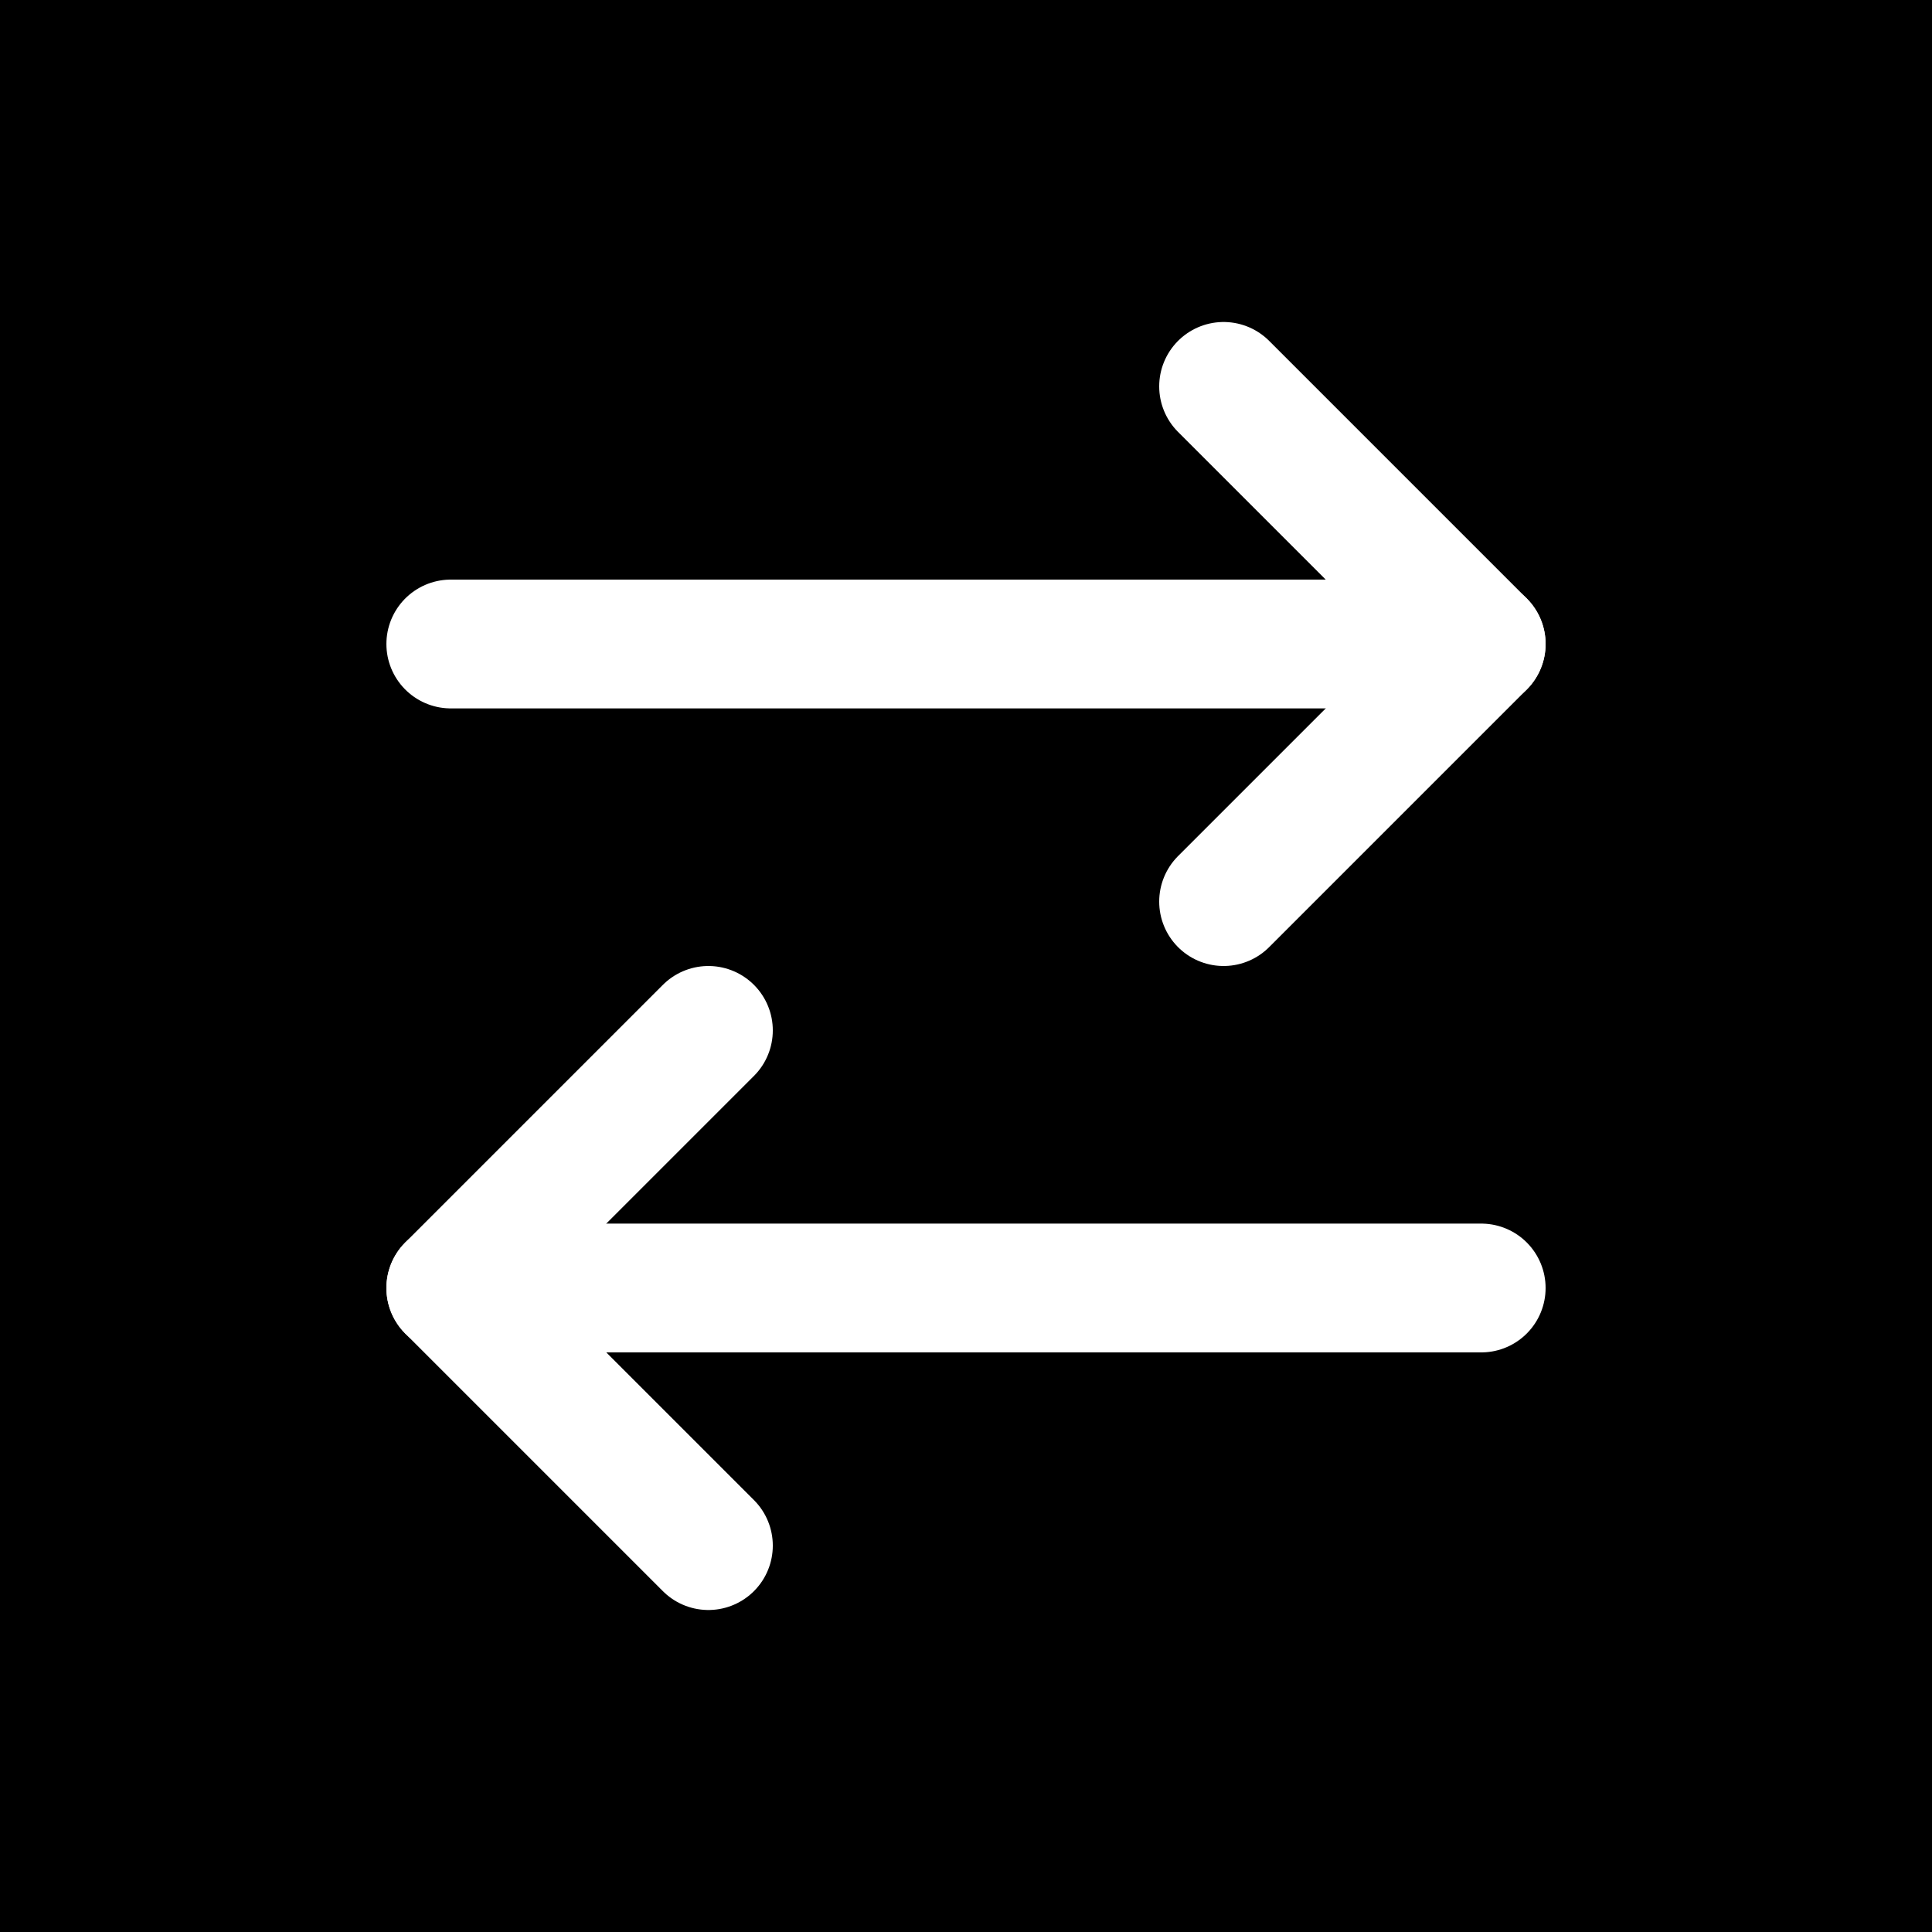
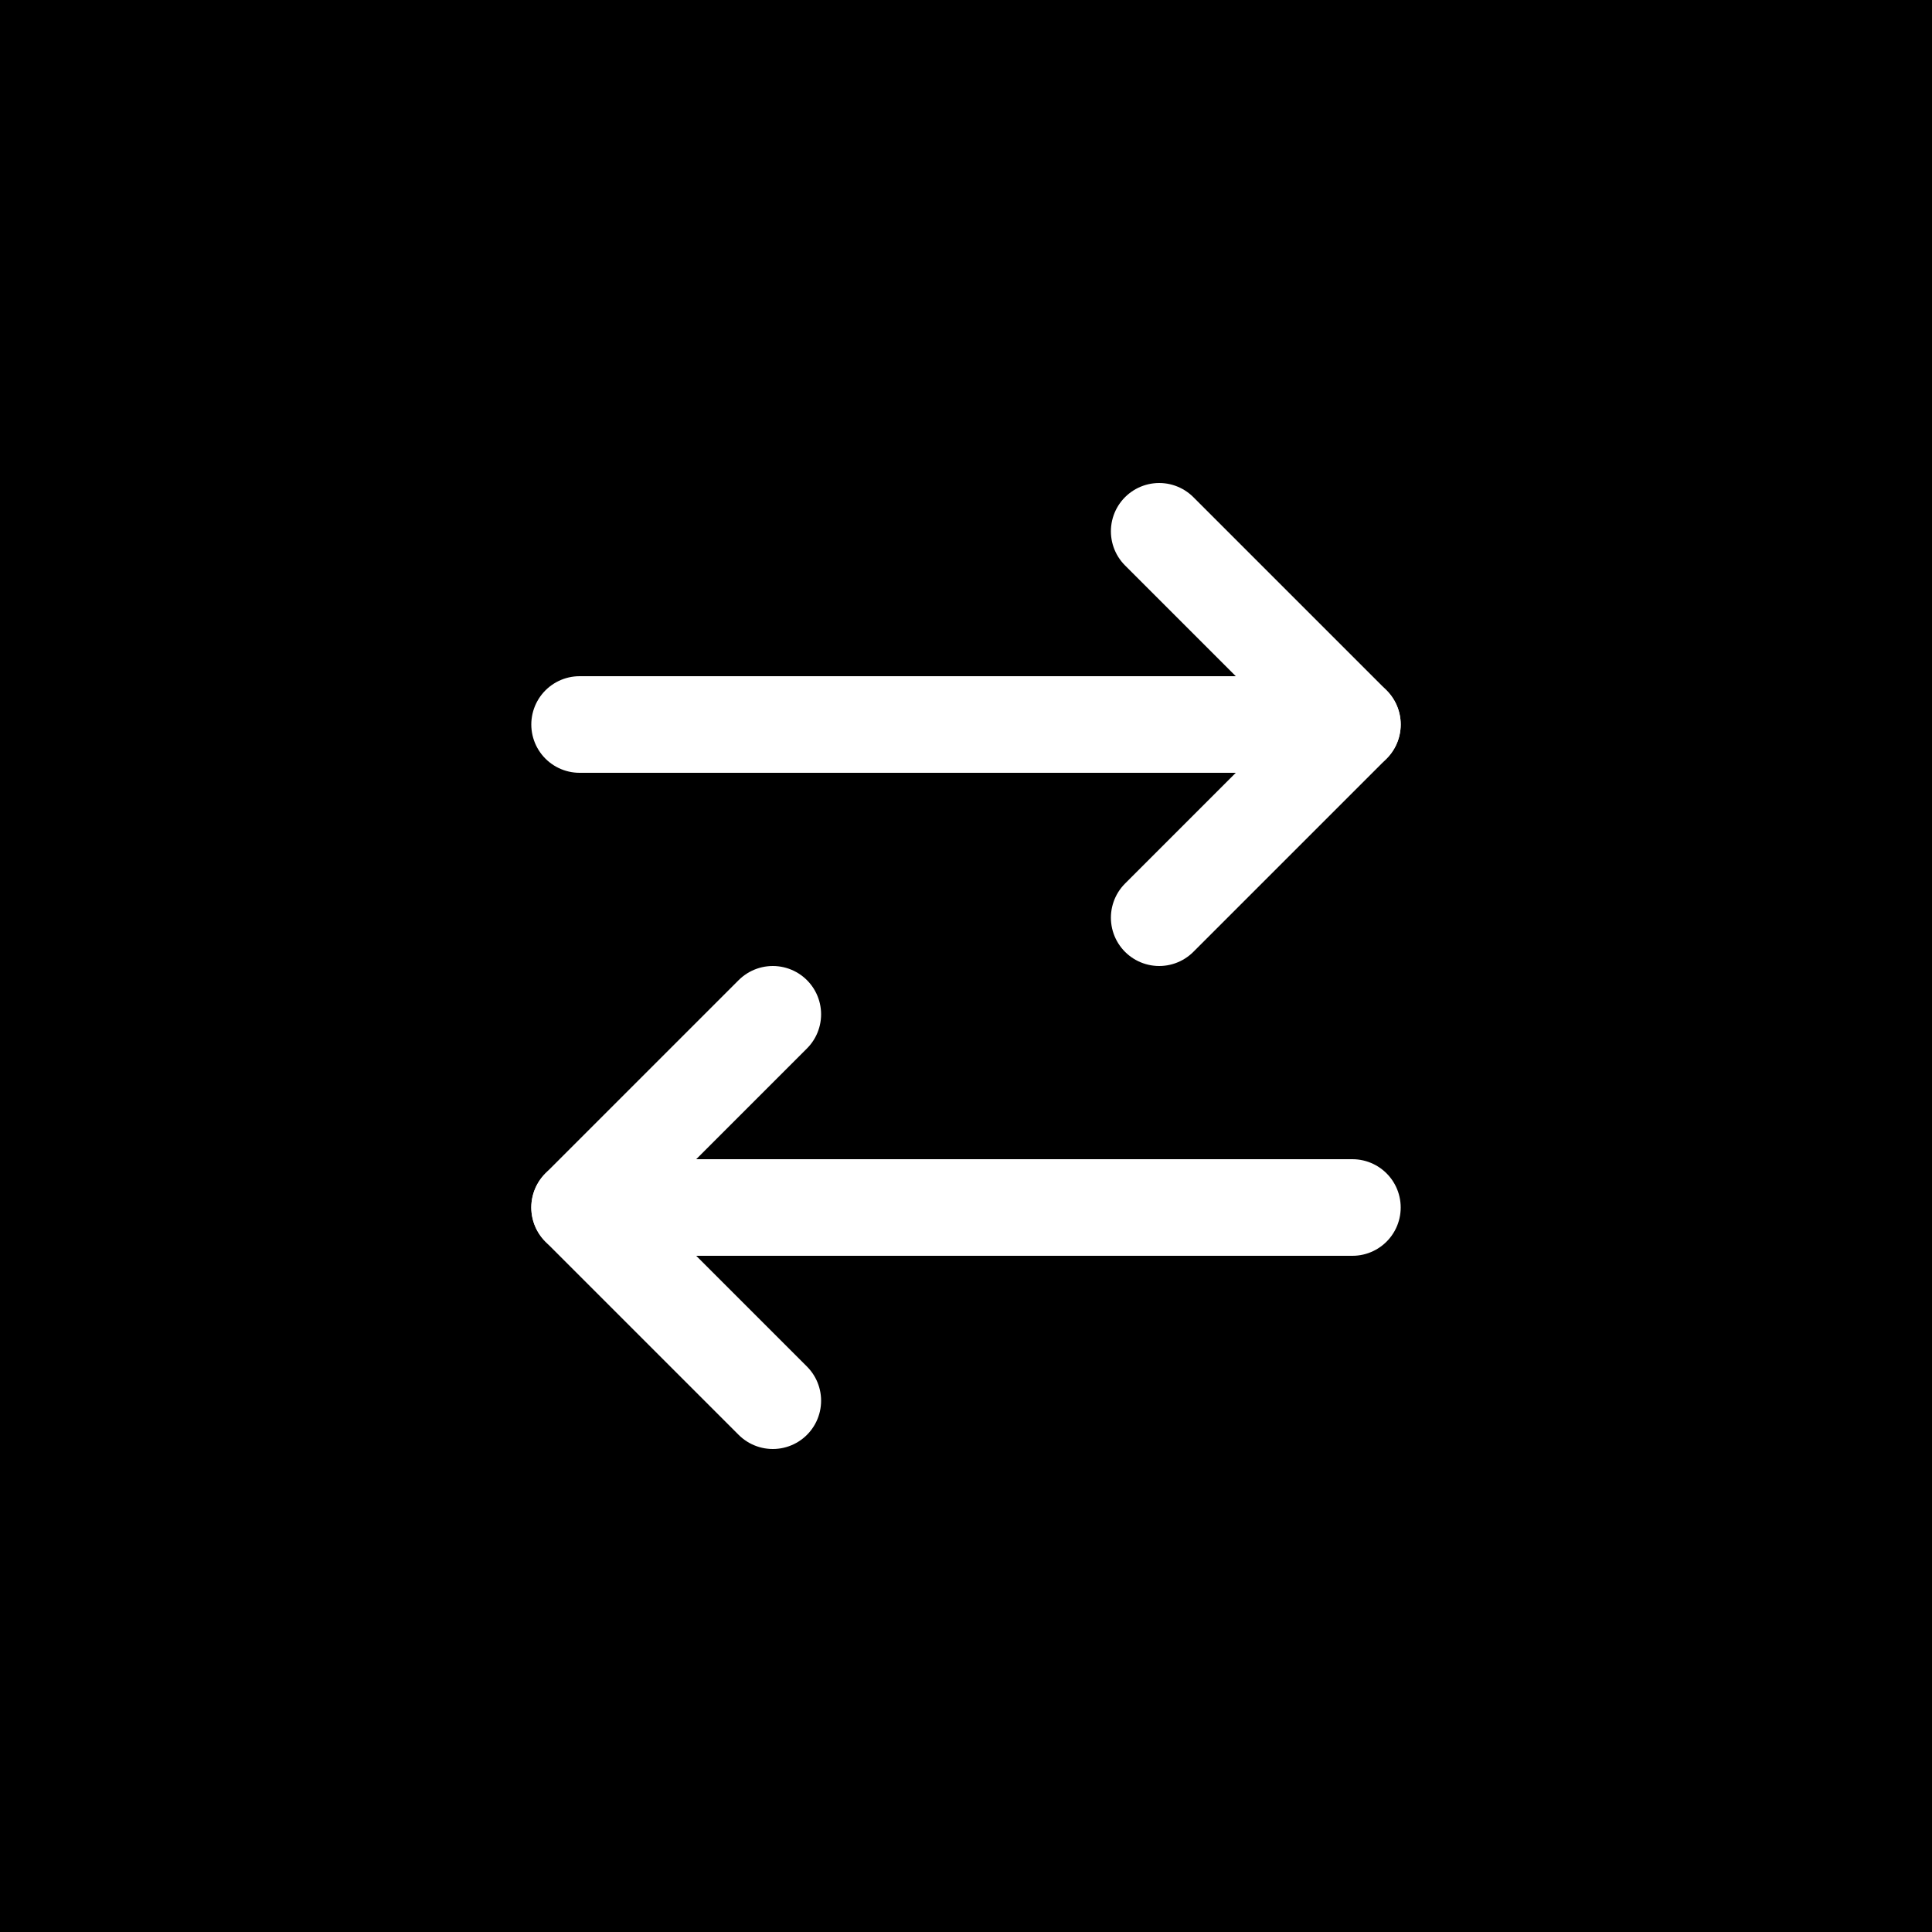
- <svg xmlns="http://www.w3.org/2000/svg" width="24" height="24" viewBox="-3 -3 30 30" stroke="#fff" stroke-width="2" stroke-linecap="round" stroke-linejoin="round">
-   <rect x="-3" y="-3" width="30" height="30" fill="#000" stroke="none" />
+ <svg xmlns="http://www.w3.org/2000/svg" width="24" height="24" viewBox="-8 -8 40 40" stroke="#fff" stroke-width="2" stroke-linecap="round" stroke-linejoin="round">
+   <rect x="-8" y="-8" width="40" height="40" fill="#000" stroke="none" />
  <path d="m16 3 4 4-4 4" />
  <path d="M20 7H4" />
  <path d="m8 21-4-4 4-4" />
  <path d="M4 17h16" />
</svg>
